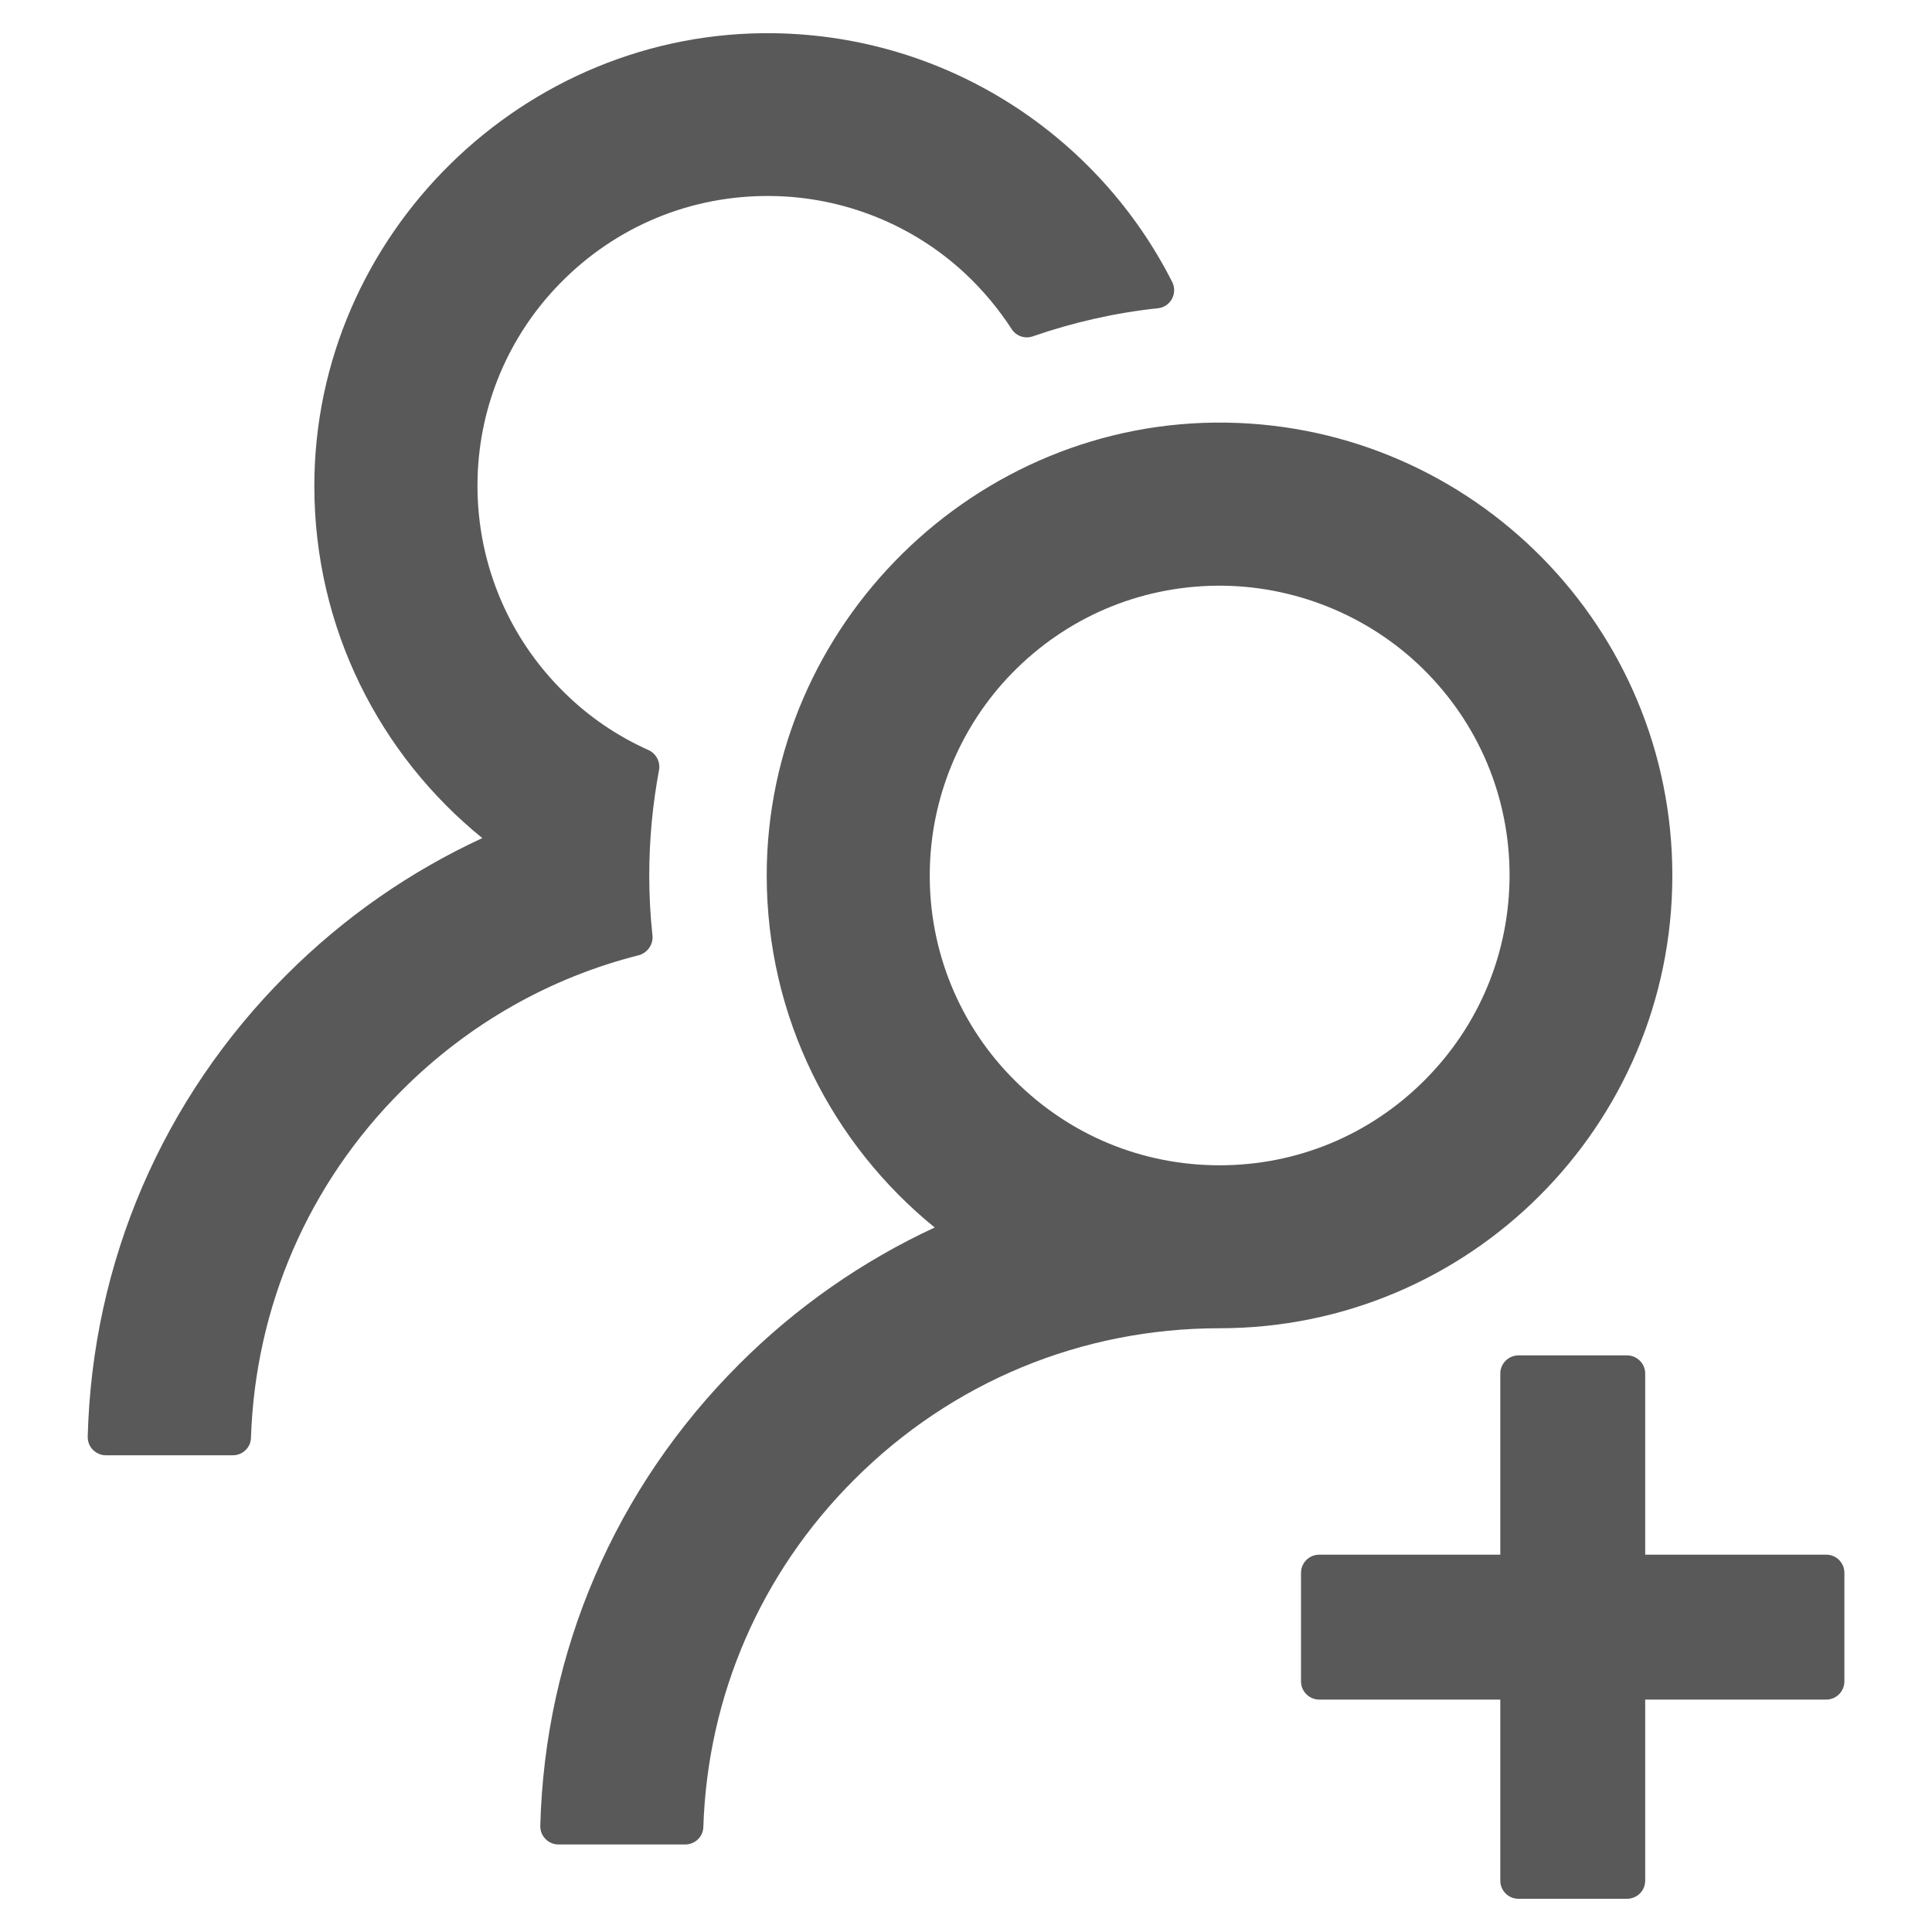
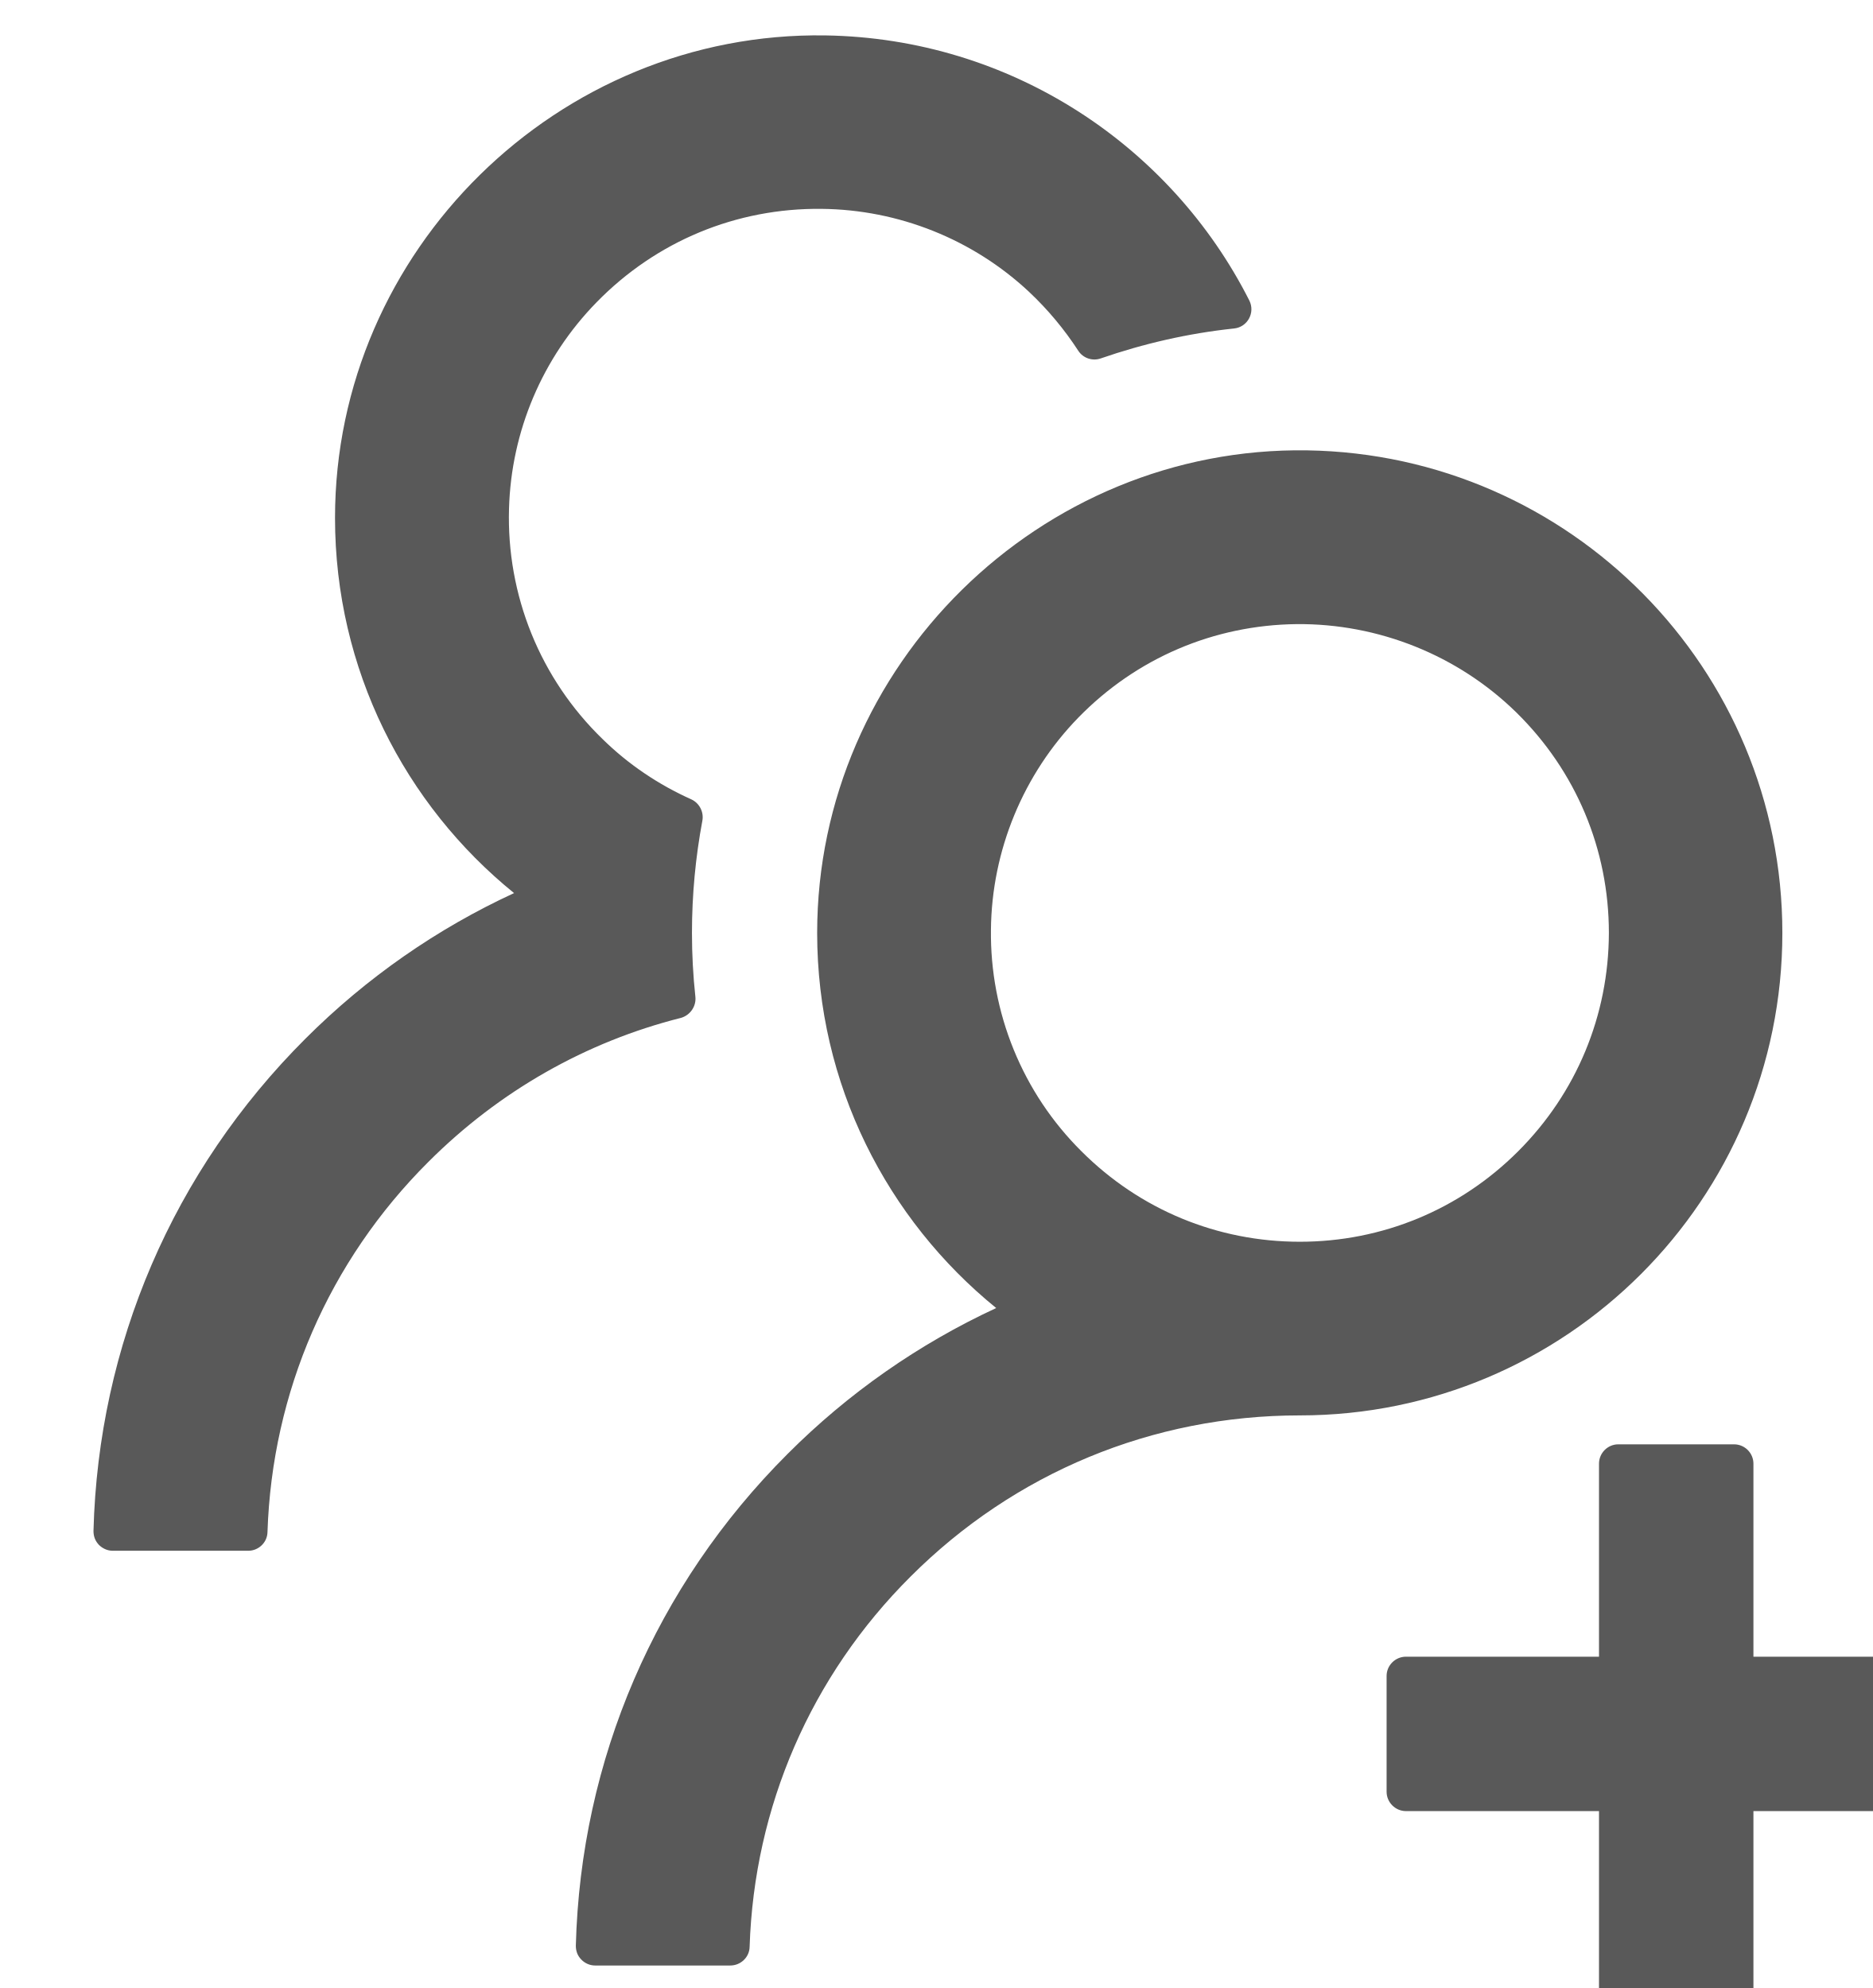
- <svg xmlns="http://www.w3.org/2000/svg" width="20" height="20" fill="none" viewBox="0 0 20 20">
+ <svg xmlns="http://www.w3.org/2000/svg" fill="none">
  <path fill="#595959" d="M18.906 16.094H17.031V14.219C17.031 14.116 16.947 14.031 16.843 14.031H15.718C15.615 14.031 15.531 14.116 15.531 14.219V16.094H13.656C13.553 16.094 13.468 16.178 13.468 16.281V17.406C13.468 17.509 13.553 17.594 13.656 17.594H15.531V19.469C15.531 19.572 15.615 19.656 15.718 19.656H16.843C16.947 19.656 17.031 19.572 17.031 19.469V17.594H18.906C19.009 17.594 19.093 17.509 19.093 17.406V16.281C19.093 16.178 19.009 16.094 18.906 16.094ZM6.754 9.681C6.732 9.477 6.721 9.271 6.721 9.063C6.721 8.69 6.756 8.327 6.822 7.973C6.838 7.888 6.793 7.802 6.716 7.766C6.397 7.623 6.104 7.427 5.851 7.178C5.553 6.889 5.318 6.541 5.162 6.156C5.006 5.771 4.932 5.358 4.944 4.942C4.965 4.19 5.268 3.475 5.795 2.936C6.374 2.343 7.152 2.02 7.979 2.029C8.727 2.036 9.449 2.324 9.995 2.835C10.18 3.009 10.339 3.201 10.473 3.407C10.52 3.48 10.611 3.51 10.691 3.482C11.104 3.339 11.54 3.238 11.987 3.191C12.118 3.177 12.193 3.037 12.135 2.92C11.373 1.413 9.817 0.372 8.017 0.344C5.42 0.304 3.254 2.434 3.254 5.031C3.254 6.503 3.932 7.816 4.993 8.676C4.248 9.02 3.561 9.496 2.966 10.091C1.682 11.373 0.955 13.066 0.908 14.873C0.908 14.898 0.912 14.923 0.921 14.946C0.93 14.969 0.944 14.99 0.961 15.008C0.979 15.026 1 15.04 1.023 15.05C1.046 15.06 1.071 15.065 1.096 15.065H2.411C2.511 15.065 2.596 14.985 2.598 14.884C2.643 13.525 3.193 12.252 4.161 11.287C4.85 10.598 5.694 10.12 6.615 9.888C6.704 9.862 6.765 9.775 6.754 9.681ZM17.312 9.063C17.312 6.498 15.252 4.415 12.697 4.375C10.1 4.335 7.937 6.466 7.937 9.063C7.937 10.534 8.617 11.847 9.676 12.707C8.923 13.056 8.238 13.535 7.651 14.123C6.367 15.405 5.64 17.097 5.593 18.902C5.593 18.927 5.597 18.951 5.606 18.975C5.615 18.998 5.629 19.019 5.647 19.037C5.664 19.055 5.685 19.069 5.708 19.079C5.731 19.089 5.756 19.094 5.781 19.094H7.093C7.194 19.094 7.279 19.014 7.281 18.913C7.325 17.554 7.876 16.281 8.844 15.316C9.854 14.306 11.195 13.75 12.625 13.75C15.212 13.75 17.312 11.652 17.312 9.063ZM14.746 11.184C14.179 11.751 13.426 12.063 12.625 12.063C11.823 12.063 11.071 11.751 10.504 11.184C10.22 10.902 9.997 10.567 9.846 10.197C9.695 9.827 9.62 9.431 9.625 9.032C9.632 8.263 9.939 7.52 10.475 6.97C11.038 6.393 11.79 6.072 12.594 6.063C13.389 6.056 14.16 6.365 14.727 6.92C15.308 7.49 15.627 8.252 15.627 9.063C15.625 9.864 15.313 10.617 14.746 11.184Z" />
</svg>
